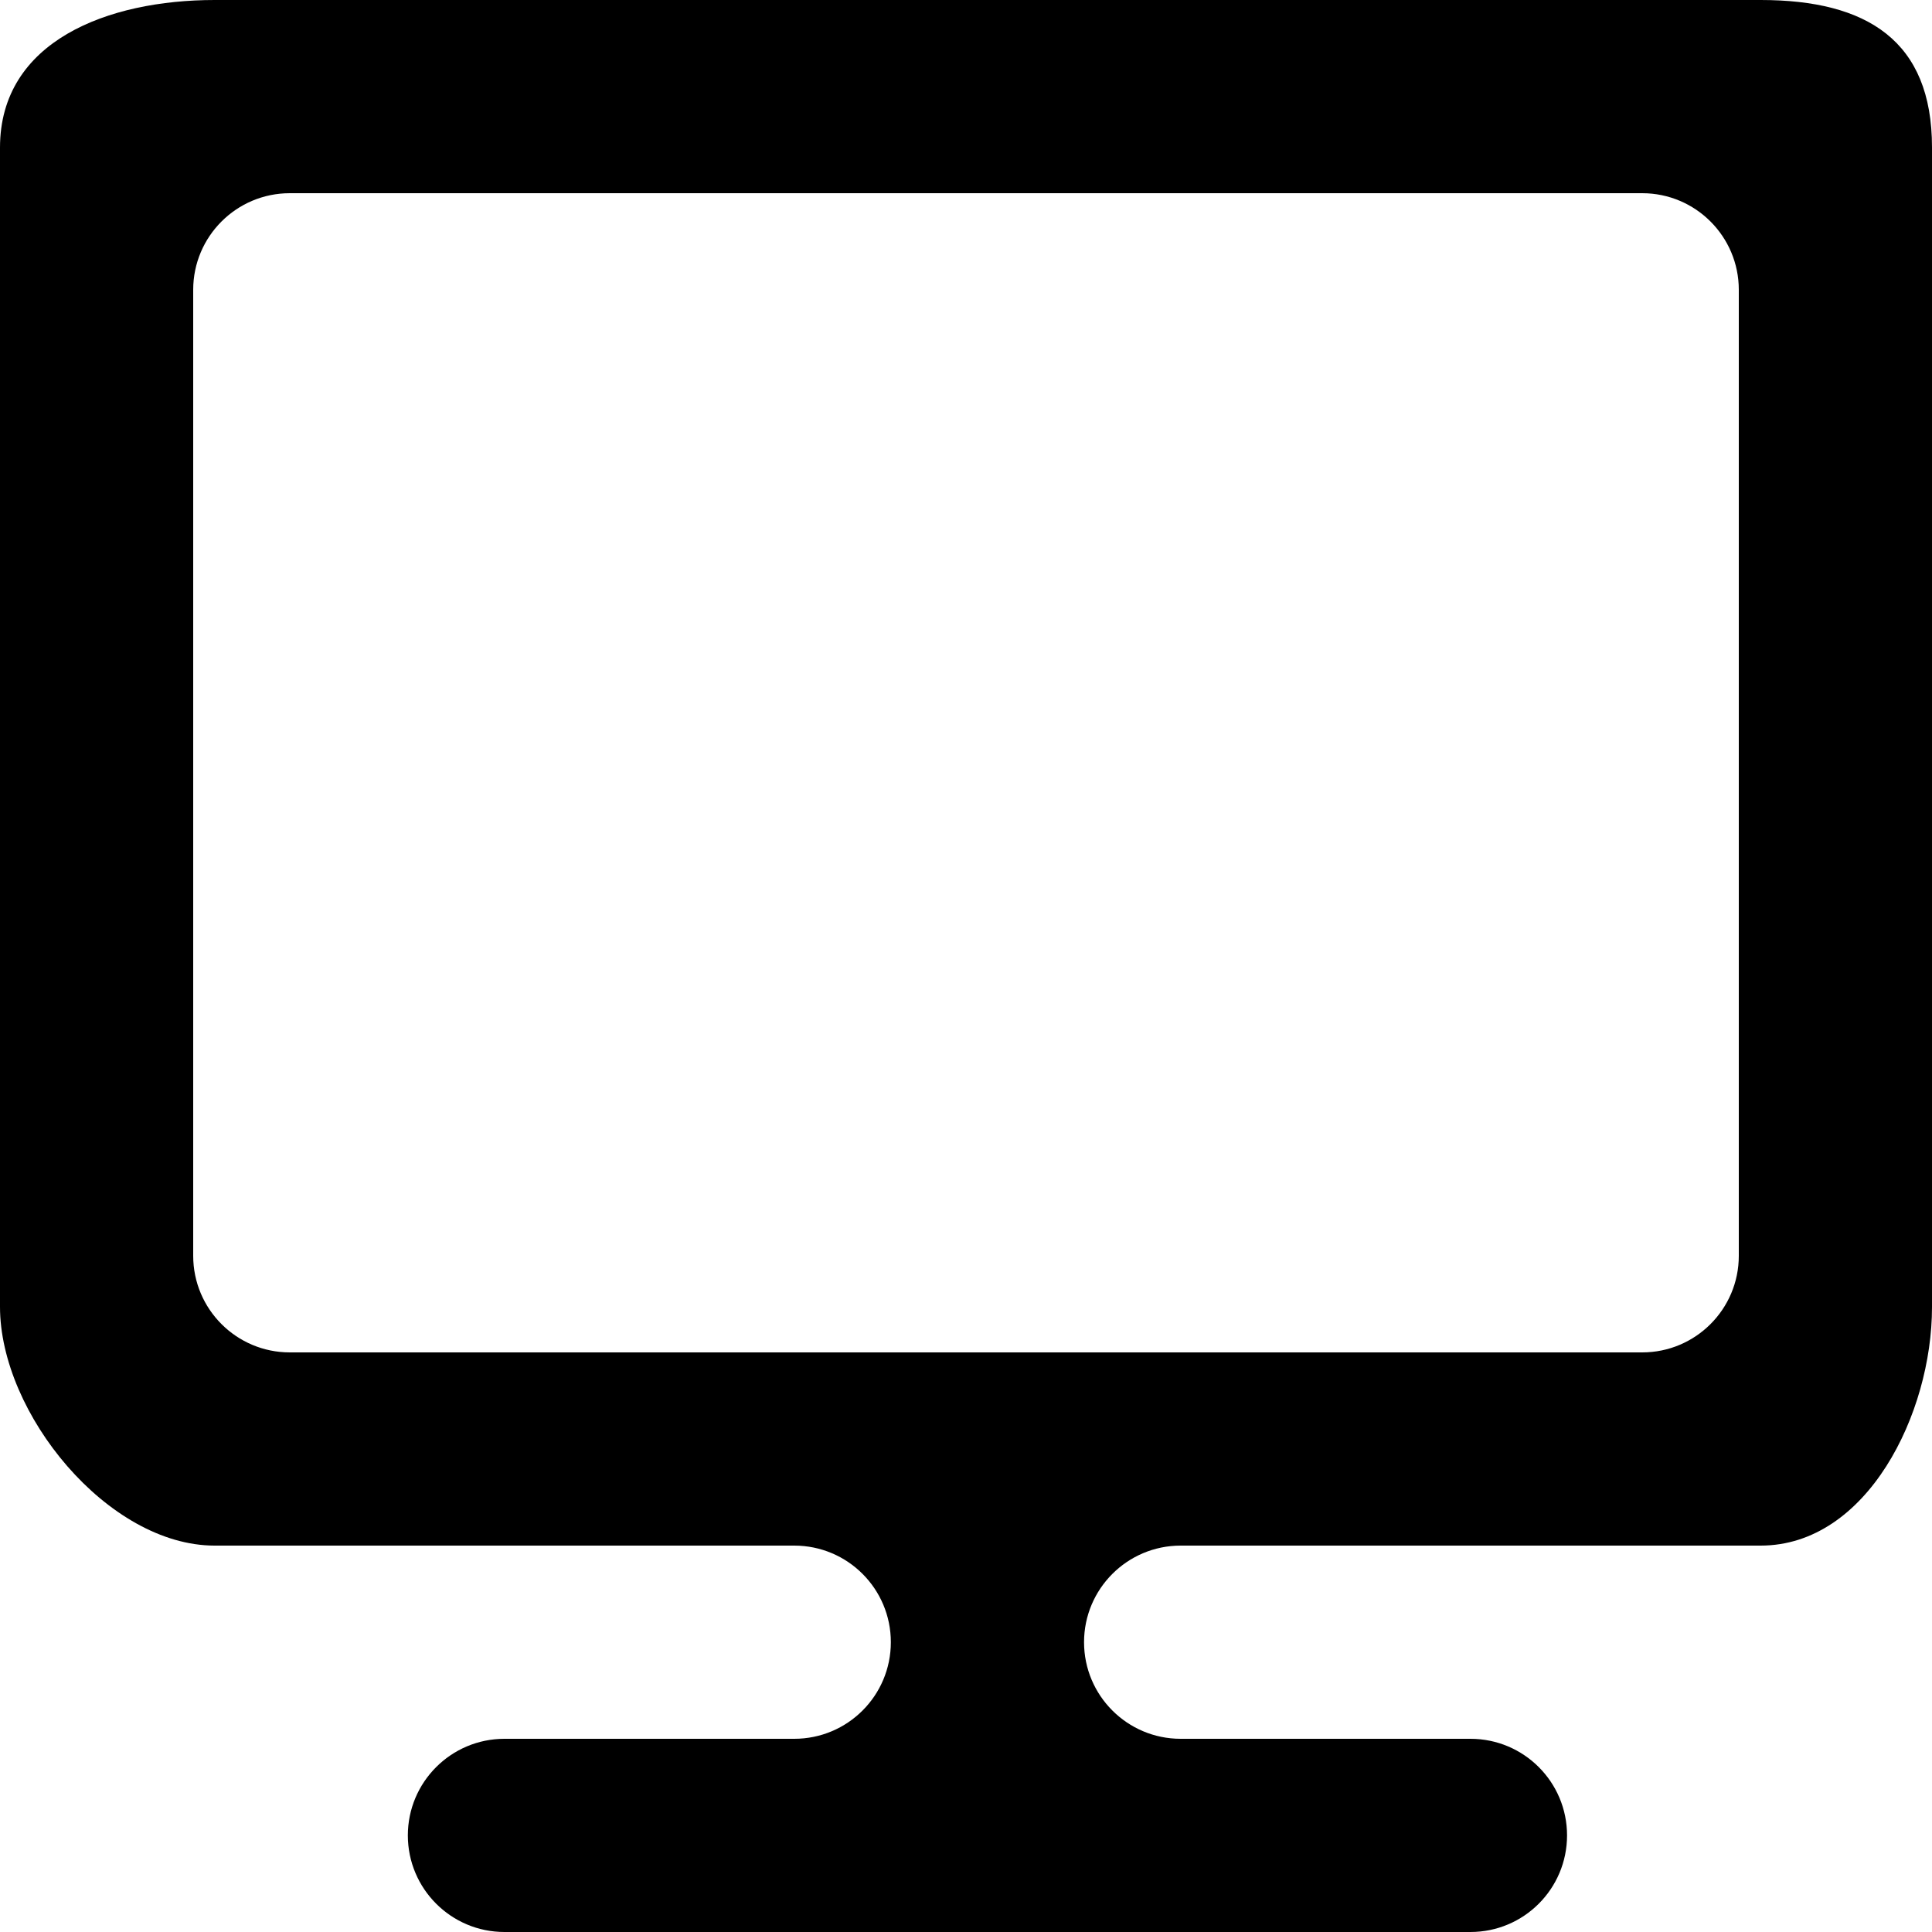
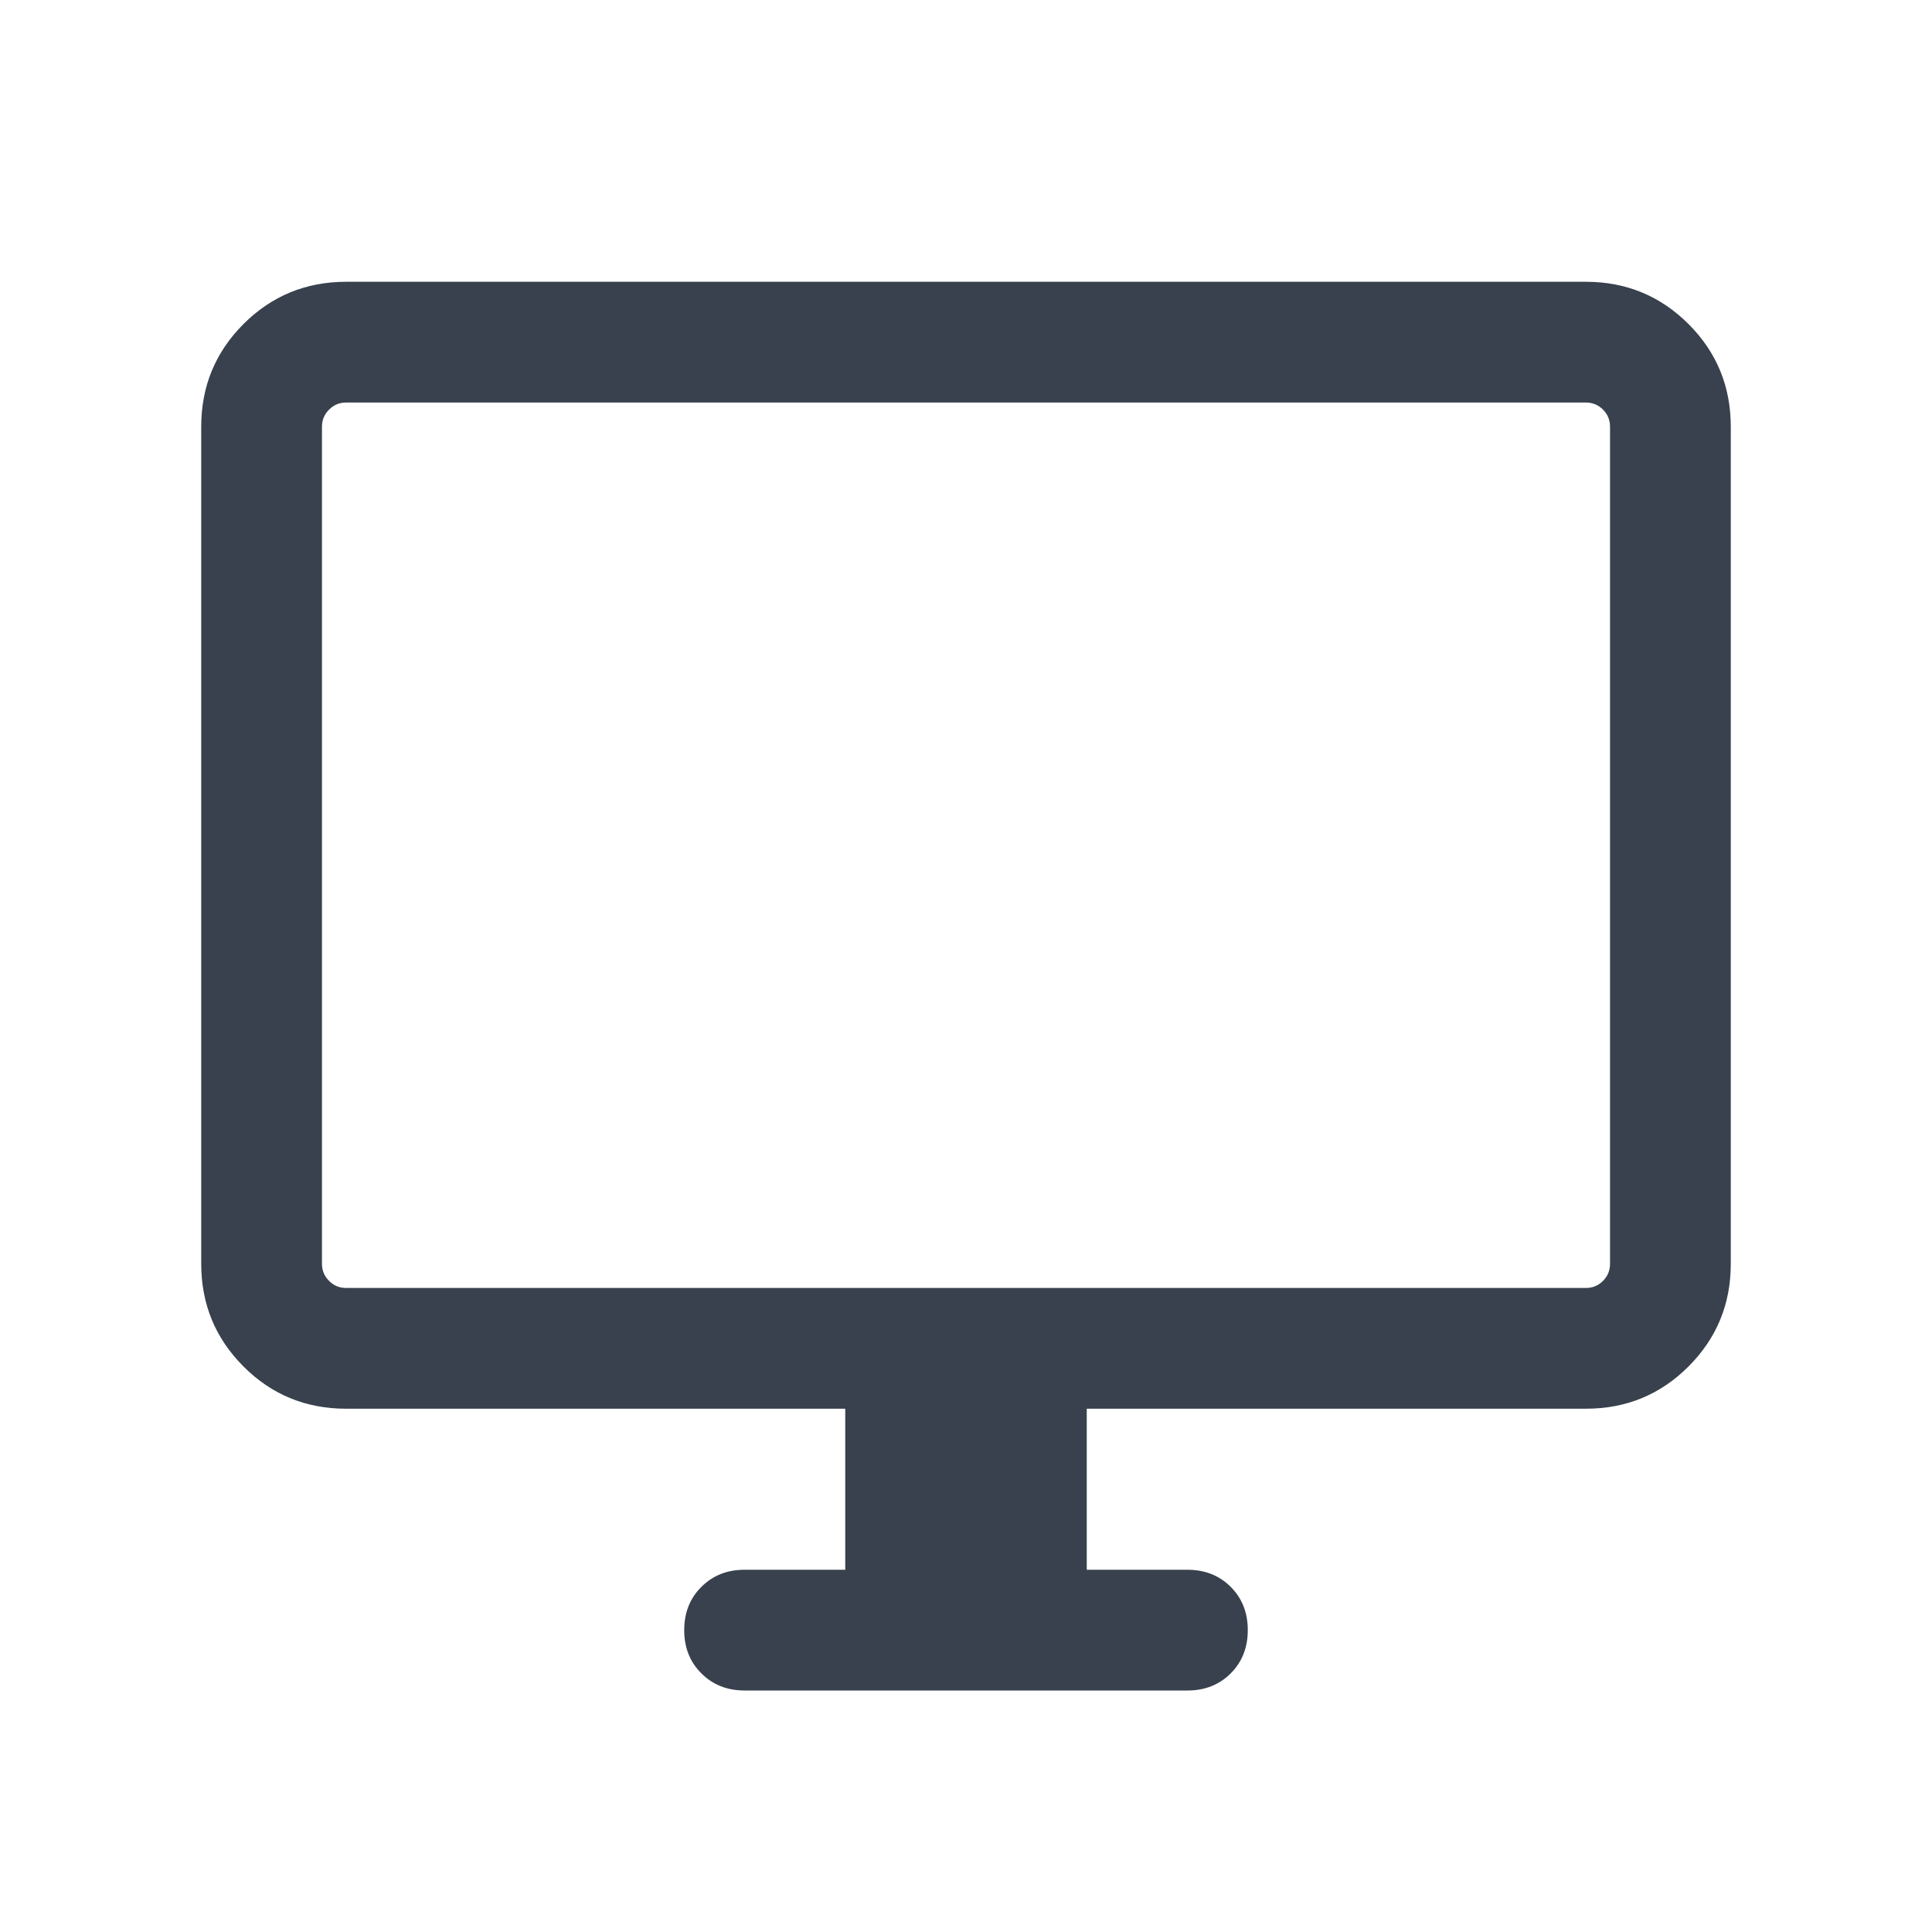
- <svg xmlns="http://www.w3.org/2000/svg" width="60px" height="60px" viewBox="0 0 60 60" version="1.1">
-   <g id="desktop-ts" stroke="none" stroke-width="1" fill="none" fill-rule="evenodd">
-     <path d="M54,9 C54,7.344 52.656,6 51,6 L9,6 C7.344,6 6,7.344 6,9 L6,39 C6,40.656 7.344,42 9,42 L51,42 C52.656,42 54,40.656 54,39 L54,9 Z M60,4.575 L60,4.584 L60,40.584 L60,40.596 C60,43.902 57.984,48 54.678,48 L36.666,48 C35.01,48 33.666,49.344 33.666,51 C33.666,52.656 35.01,54 36.666,54 L45.666,54 C47.325,54 48.666,55.344 48.666,57 C48.666,58.656 47.325,60 45.666,60 L15.666,60 C14.01,60 12.666,58.656 12.666,57 C12.666,55.344 14.01,54 15.666,54 L24.666,54 C26.325,54 27.666,52.656 27.666,51 C27.666,49.344 26.325,48 24.666,48 L6.678,48 L6.666,48 C3.354,48 0,43.899 0,40.584 L0,4.584 C0,1.272 3.354,0 6.666,0 L6.678,0 L54.678,0 C57.984,0 60,1.266 60,4.575 L60,4.575 Z" id="desktop-[#231]" fill="#000000" />
+ <svg xmlns="http://www.w3.org/2000/svg" width="20" height="20" viewBox="0 0 20 20" fill="none">
+   <mask id="mask0_5_4480" style="mask-type:alpha" maskUnits="userSpaceOnUse" x="0" y="0" width="20" height="20">
+     <rect width="20" height="20" fill="#D9D9D9" />
+   </mask>
+   <g mask="url(#mask0_5_4480)">
+     <path d="M7.708 17.5C7.528 17.5 7.379 17.441 7.261 17.323C7.142 17.205 7.083 17.056 7.083 16.875C7.083 16.694 7.142 16.545 7.261 16.427C7.379 16.309 7.528 16.25 7.708 16.25H8.75V14.583H3.583C3.167 14.583 2.812 14.438 2.521 14.146C2.229 13.854 2.083 13.5 2.083 13.083V4.417C2.083 4 2.229 3.646 2.521 3.354C2.812 3.063 3.167 2.917 3.583 2.917H16.417C16.833 2.917 17.187 3.063 17.479 3.354C17.771 3.646 17.917 4 17.917 4.417V13.083C17.917 13.5 17.771 13.854 17.479 14.146C17.187 14.438 16.833 14.583 16.417 14.583H11.25V16.25H12.292C12.472 16.25 12.622 16.309 12.74 16.427C12.858 16.545 12.917 16.694 12.917 16.875C12.917 17.056 12.858 17.205 12.74 17.323C12.622 17.441 12.472 17.5 12.292 17.5H7.708ZM3.583 13.333H16.417C16.486 13.333 16.545 13.309 16.594 13.26C16.642 13.212 16.667 13.153 16.667 13.083V4.417C16.667 4.347 16.642 4.288 16.594 4.24C16.545 4.191 16.486 4.167 16.417 4.167H3.583C3.514 4.167 3.455 4.191 3.407 4.24C3.358 4.288 3.333 4.347 3.333 4.417V13.083C3.333 13.153 3.358 13.212 3.407 13.26C3.455 13.309 3.514 13.333 3.583 13.333Z" fill="#38414D" />
  </g>
</svg>
